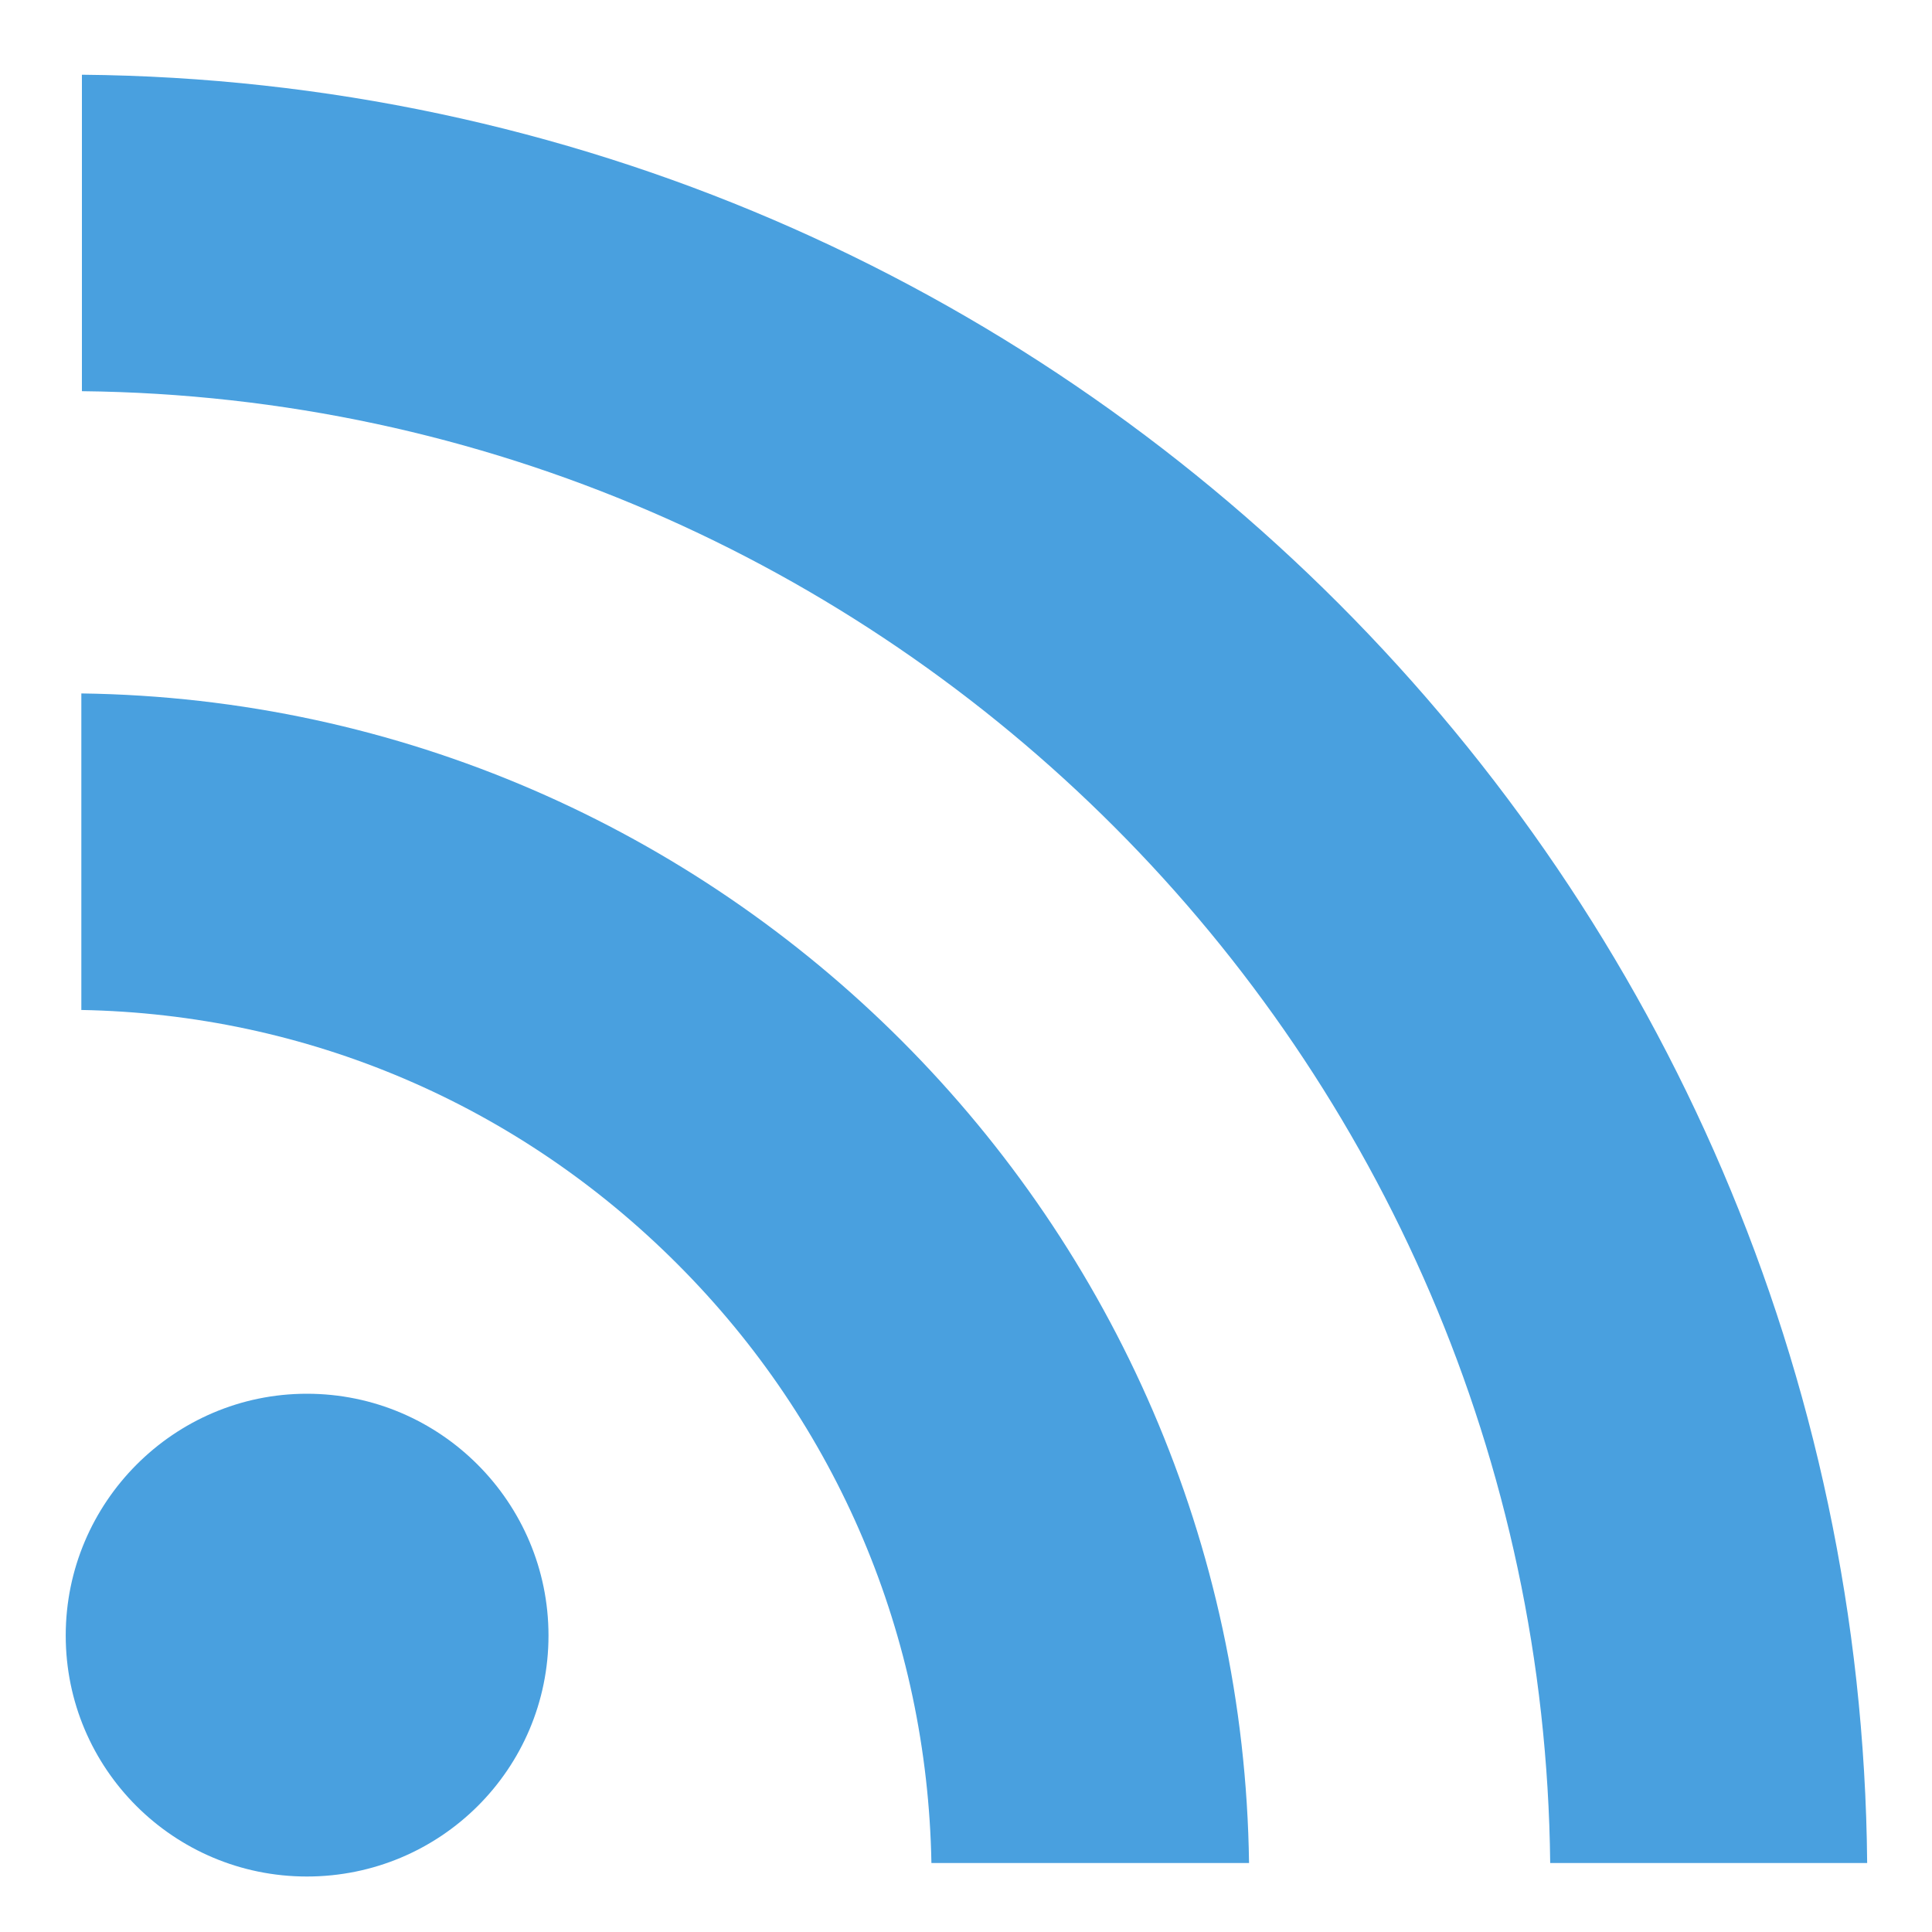
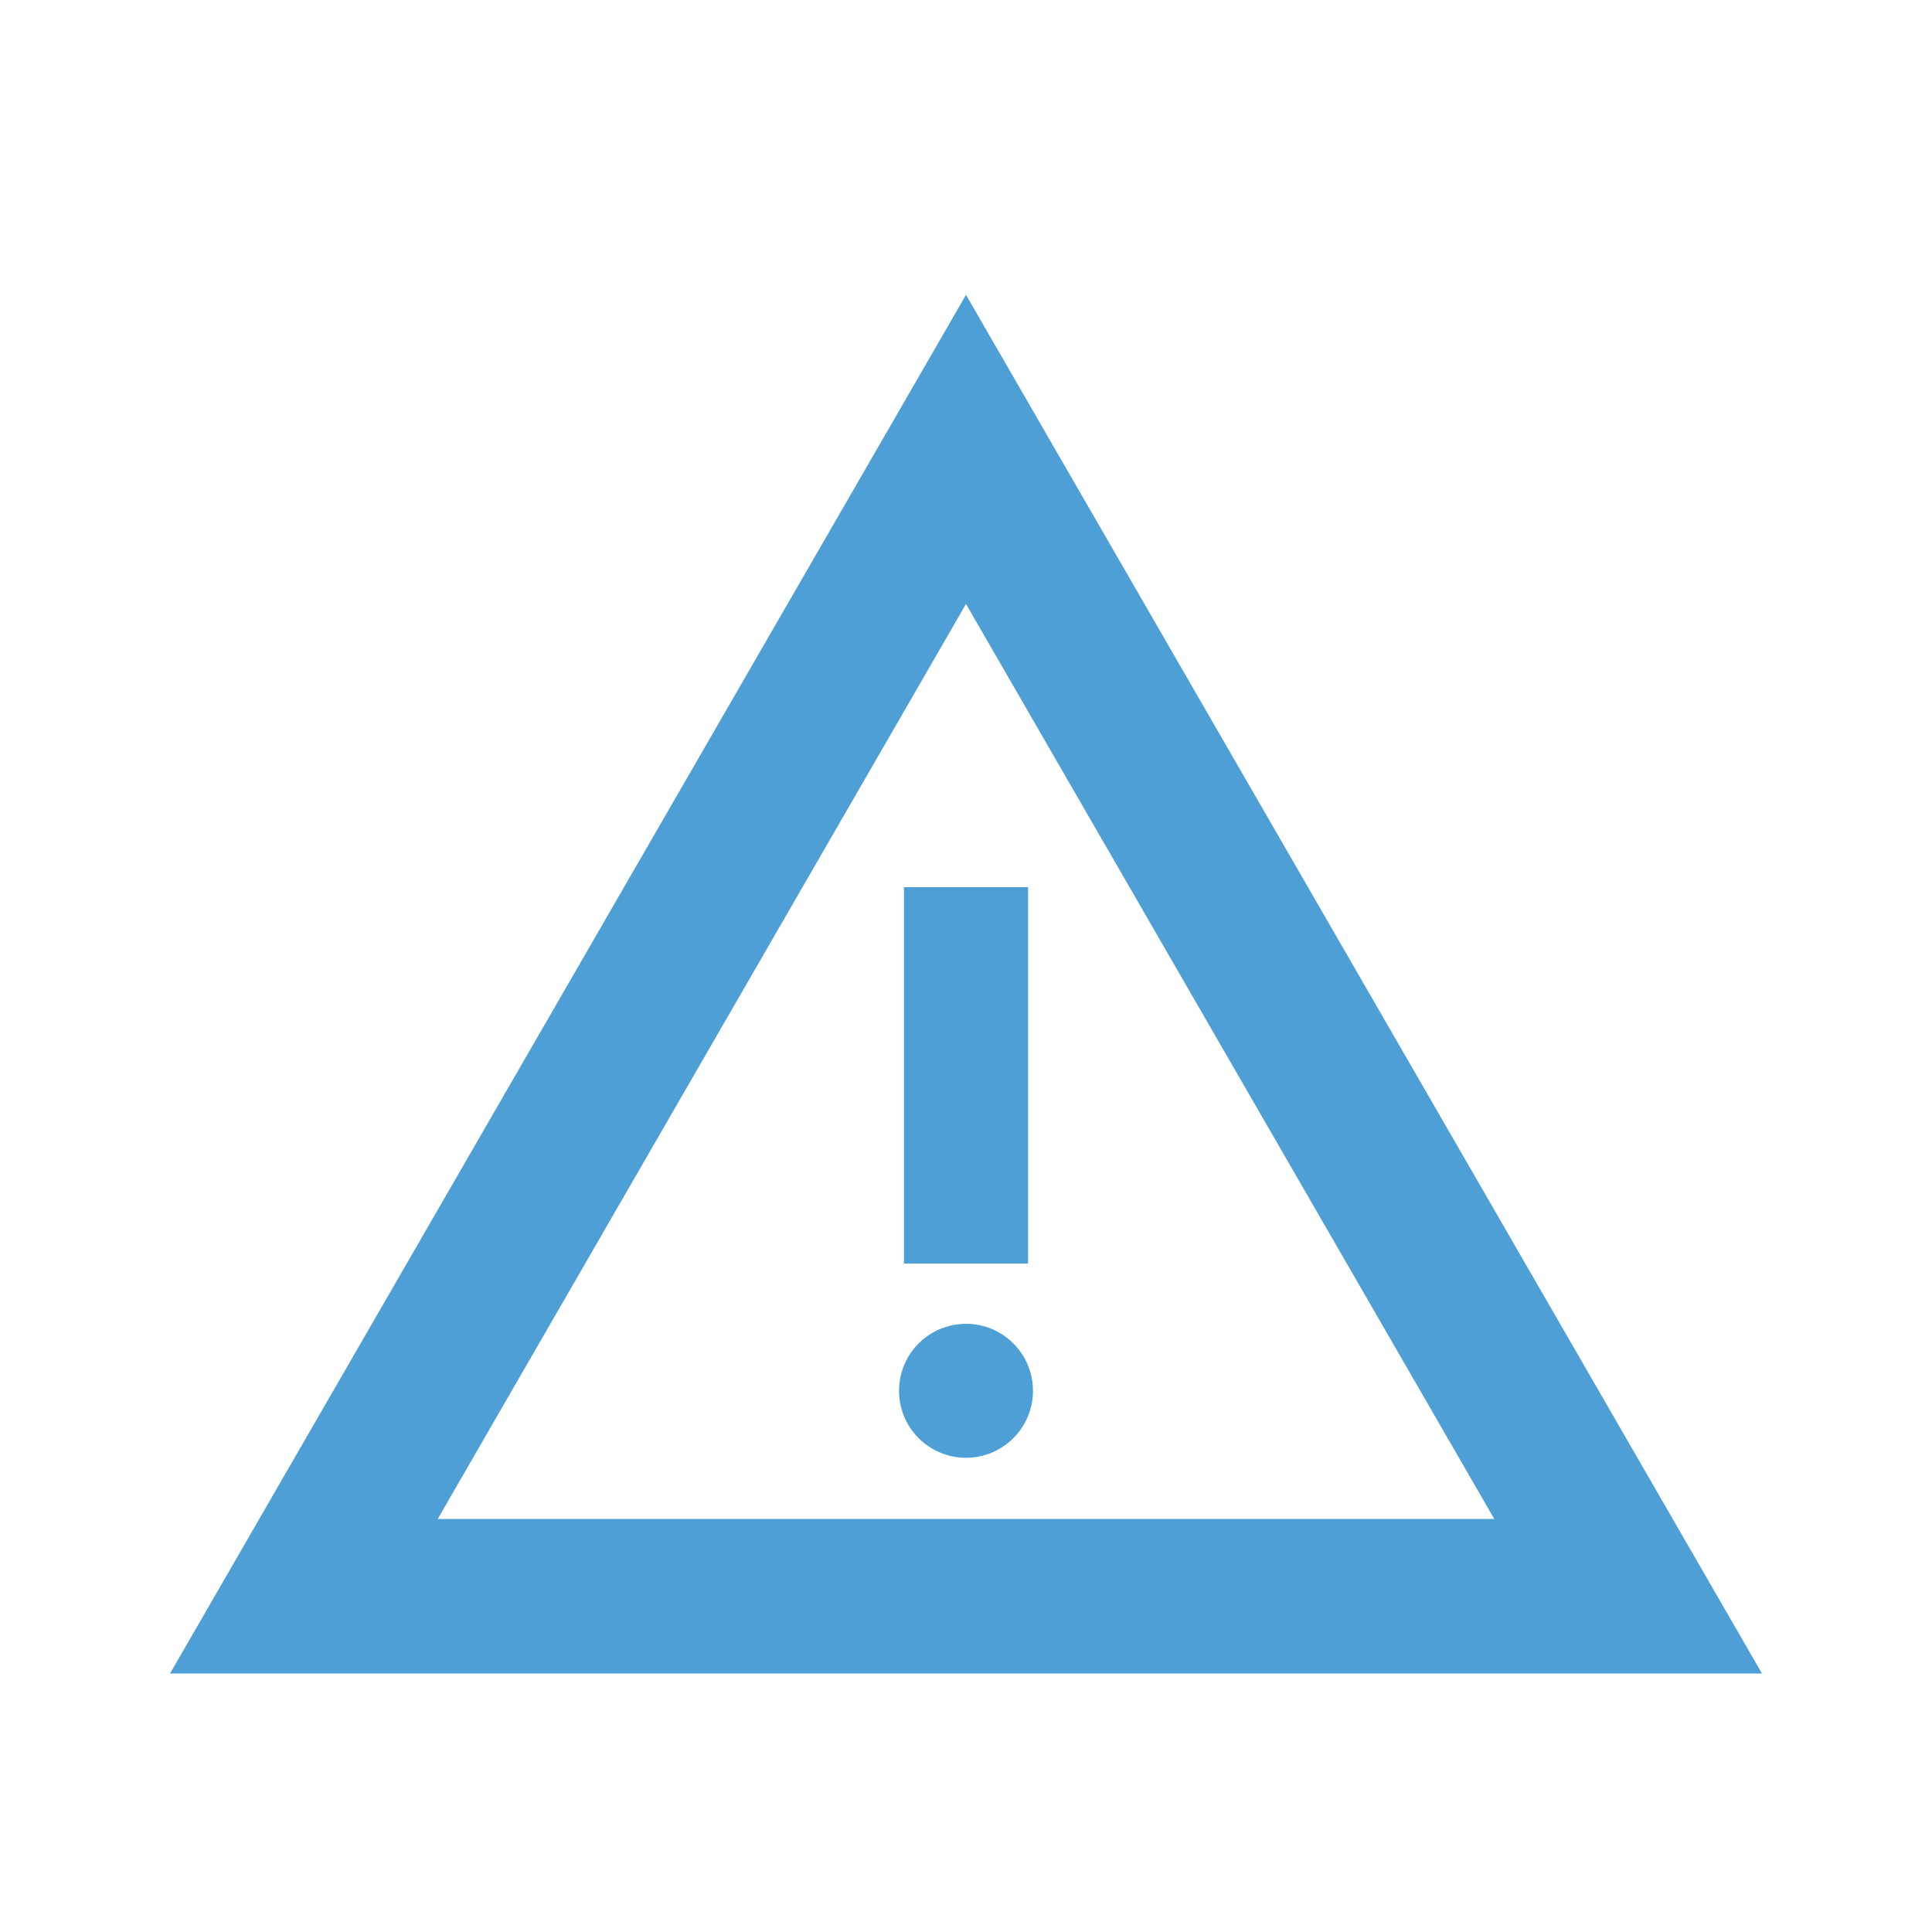
- <svg xmlns="http://www.w3.org/2000/svg" version="1.1" id="Calque_1" x="0px" y="0px" width="50px" height="50px" viewBox="0 0 50 50" enable-background="new 0 0 50 50" xml:space="preserve">
-   <g id="RSS">
-     <path id="circle_1_" fill="#49a0df" d="M14.195,42.327c0,3.451-2.797,6.237-6.253,6.237c-3.443,0-6.241-2.786-6.241-6.237   c0-3.441,2.798-6.257,6.241-6.257C11.398,36.07,14.195,38.886,14.195,42.327z" />
-     <path fill="#49a0df" d="M32.325,48.215h-8.22c-0.106-5.862-2.428-11.351-6.564-15.492c-4.138-4.149-9.606-6.477-15.436-6.585   v-8.192C18.669,18.169,32.103,31.624,32.325,48.215L32.325,48.215z" />
-     <path fill="#49a0df" d="M48.322,48.215h-8.203C39.893,27.313,22.972,10.35,2.12,10.124v-8.19   C27.496,2.162,48.097,22.796,48.322,48.215L48.322,48.215z" />
-   </g>
+ <svg xmlns="http://www.w3.org/2000/svg" version="1.1" id="Calque_1" x="0px" y="0px" width="50px" height="50px" viewBox="231 231 50 50" enable-background="new 231 231 50 50" xml:space="preserve">
+   <path id="warning-6-icon" fill="#4E9FD6" d="M254.394,253.959h3.212v9.742h-3.212V253.959z M256,268.727  c-0.958,0-1.733-0.776-1.733-1.733c0-0.958,0.776-1.734,1.733-1.734c0.957,0,1.733,0.776,1.733,1.734  C257.733,267.95,256.957,268.727,256,268.727z M256,238.631l-20.6,35.68h41.2L256,238.631z M256,246.631l13.672,23.68h-27.344  L256,246.631z" />
</svg>
